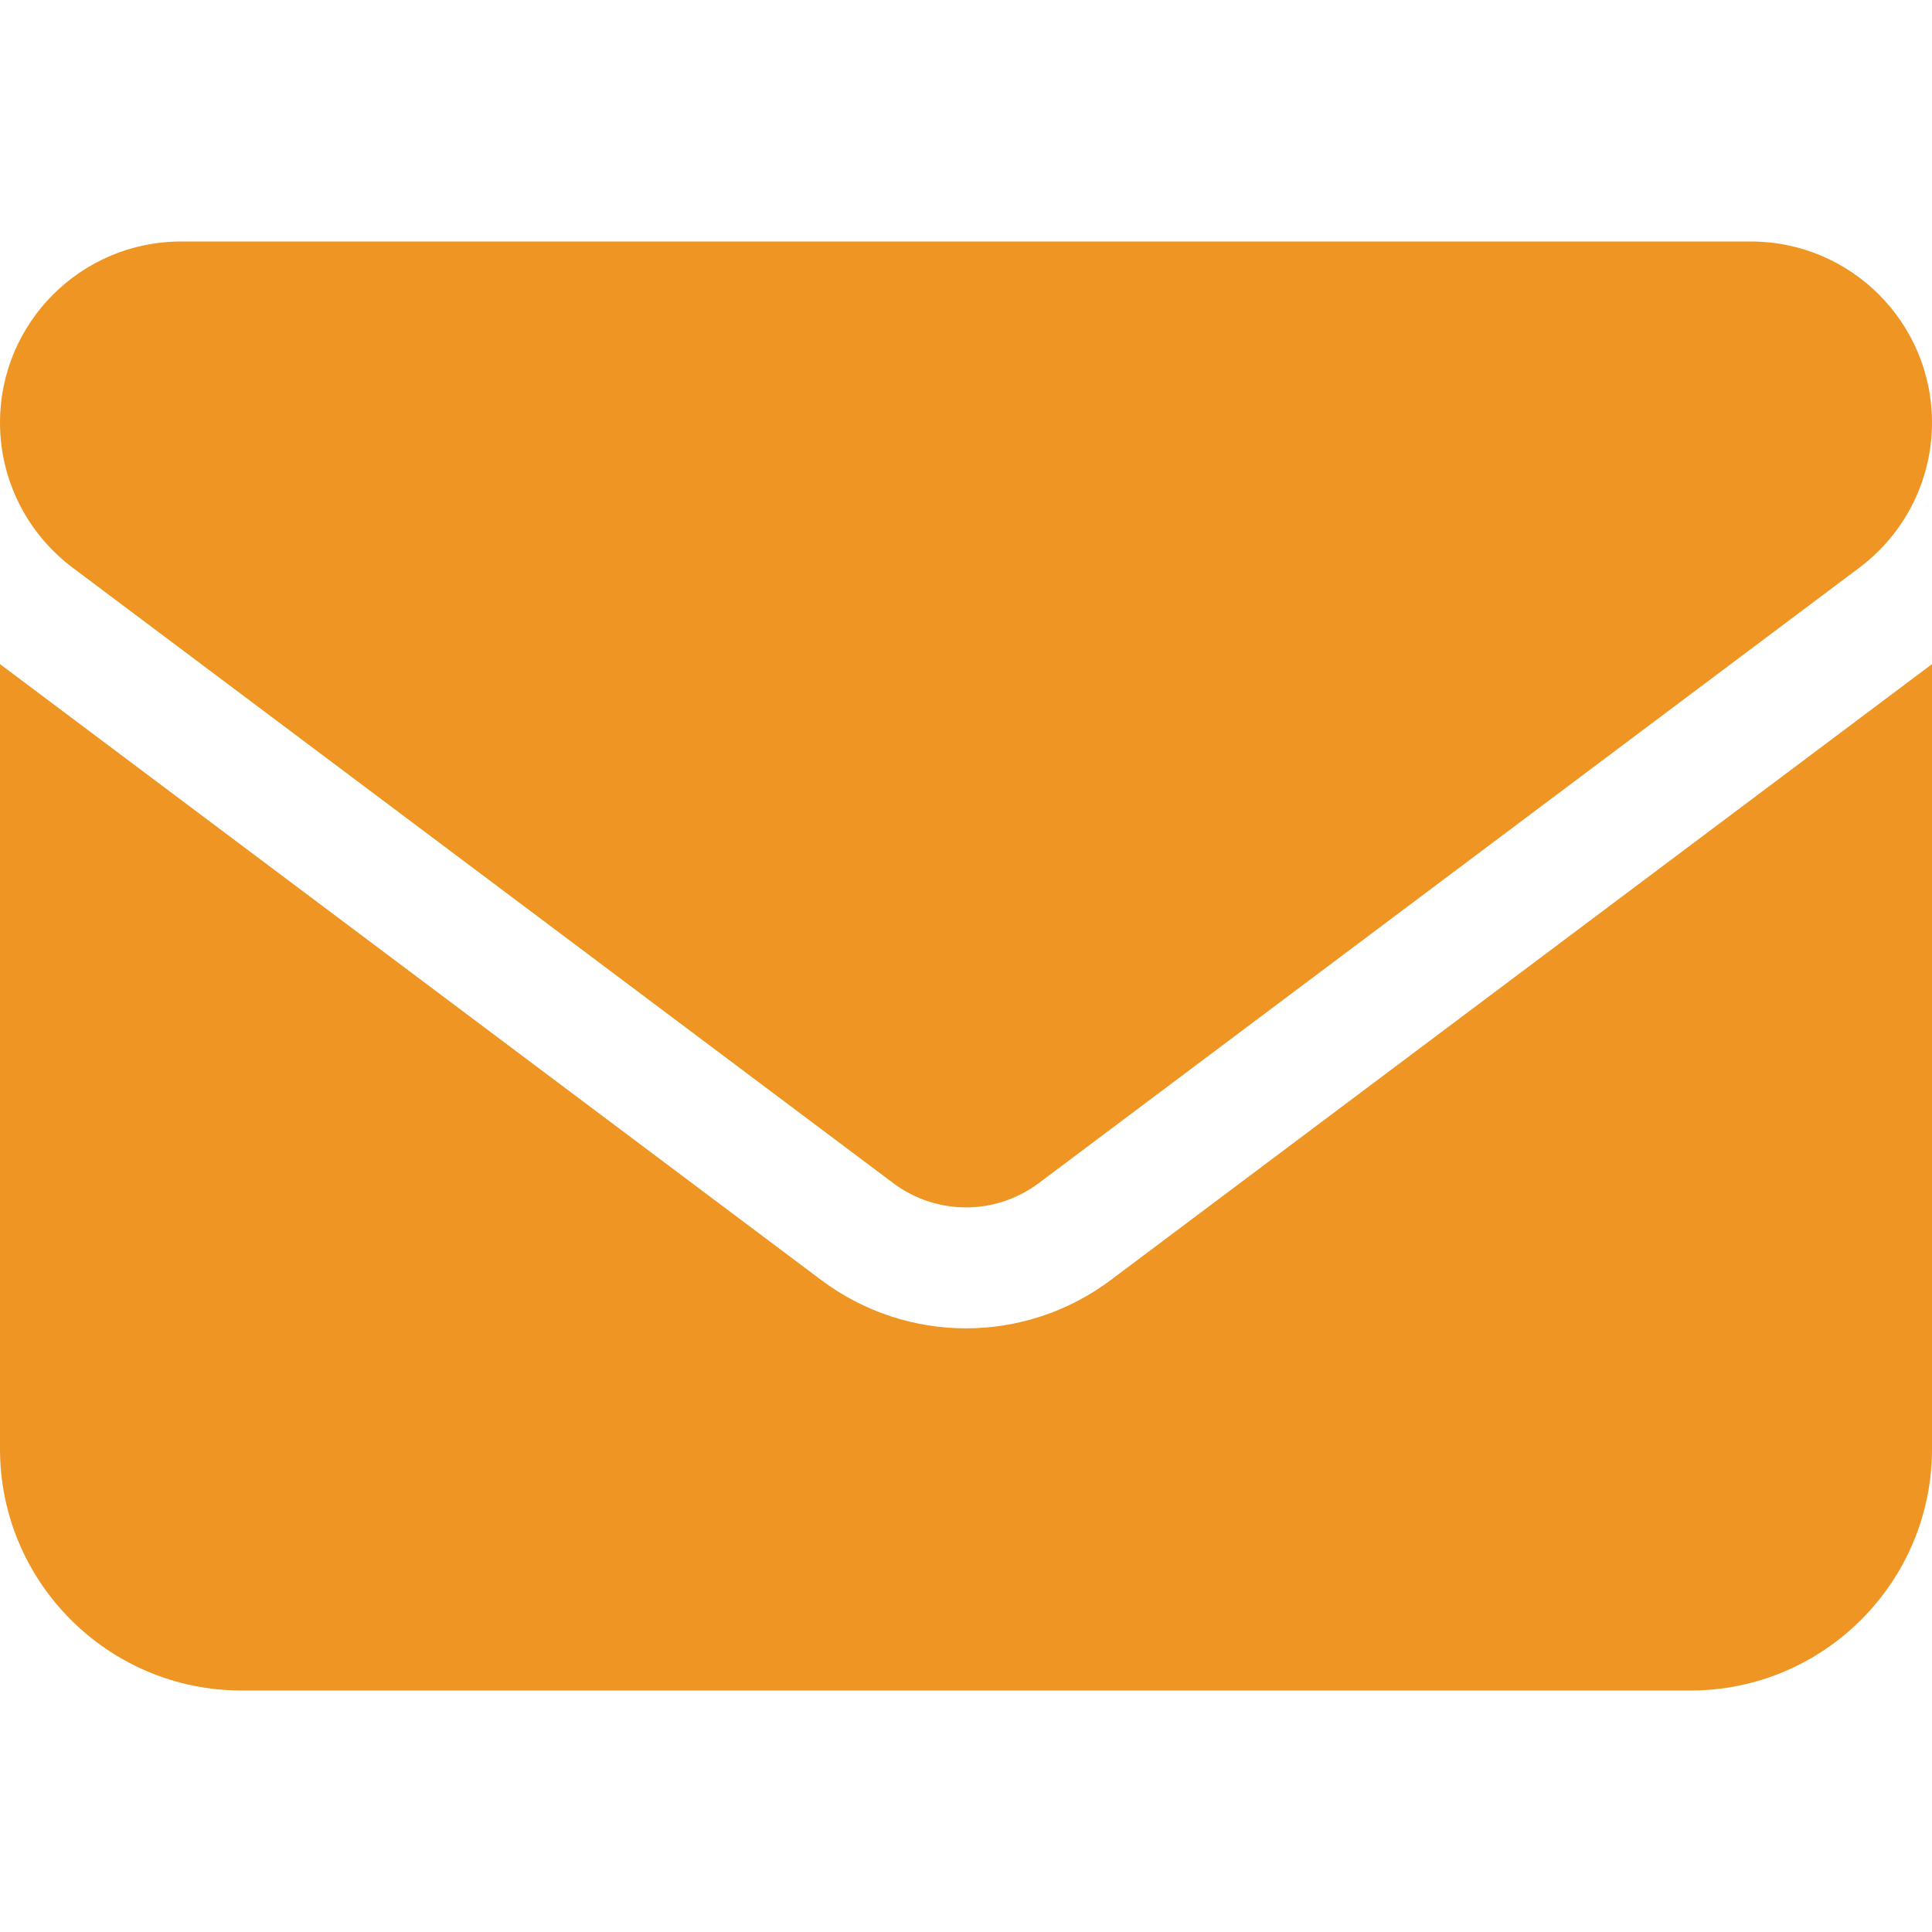
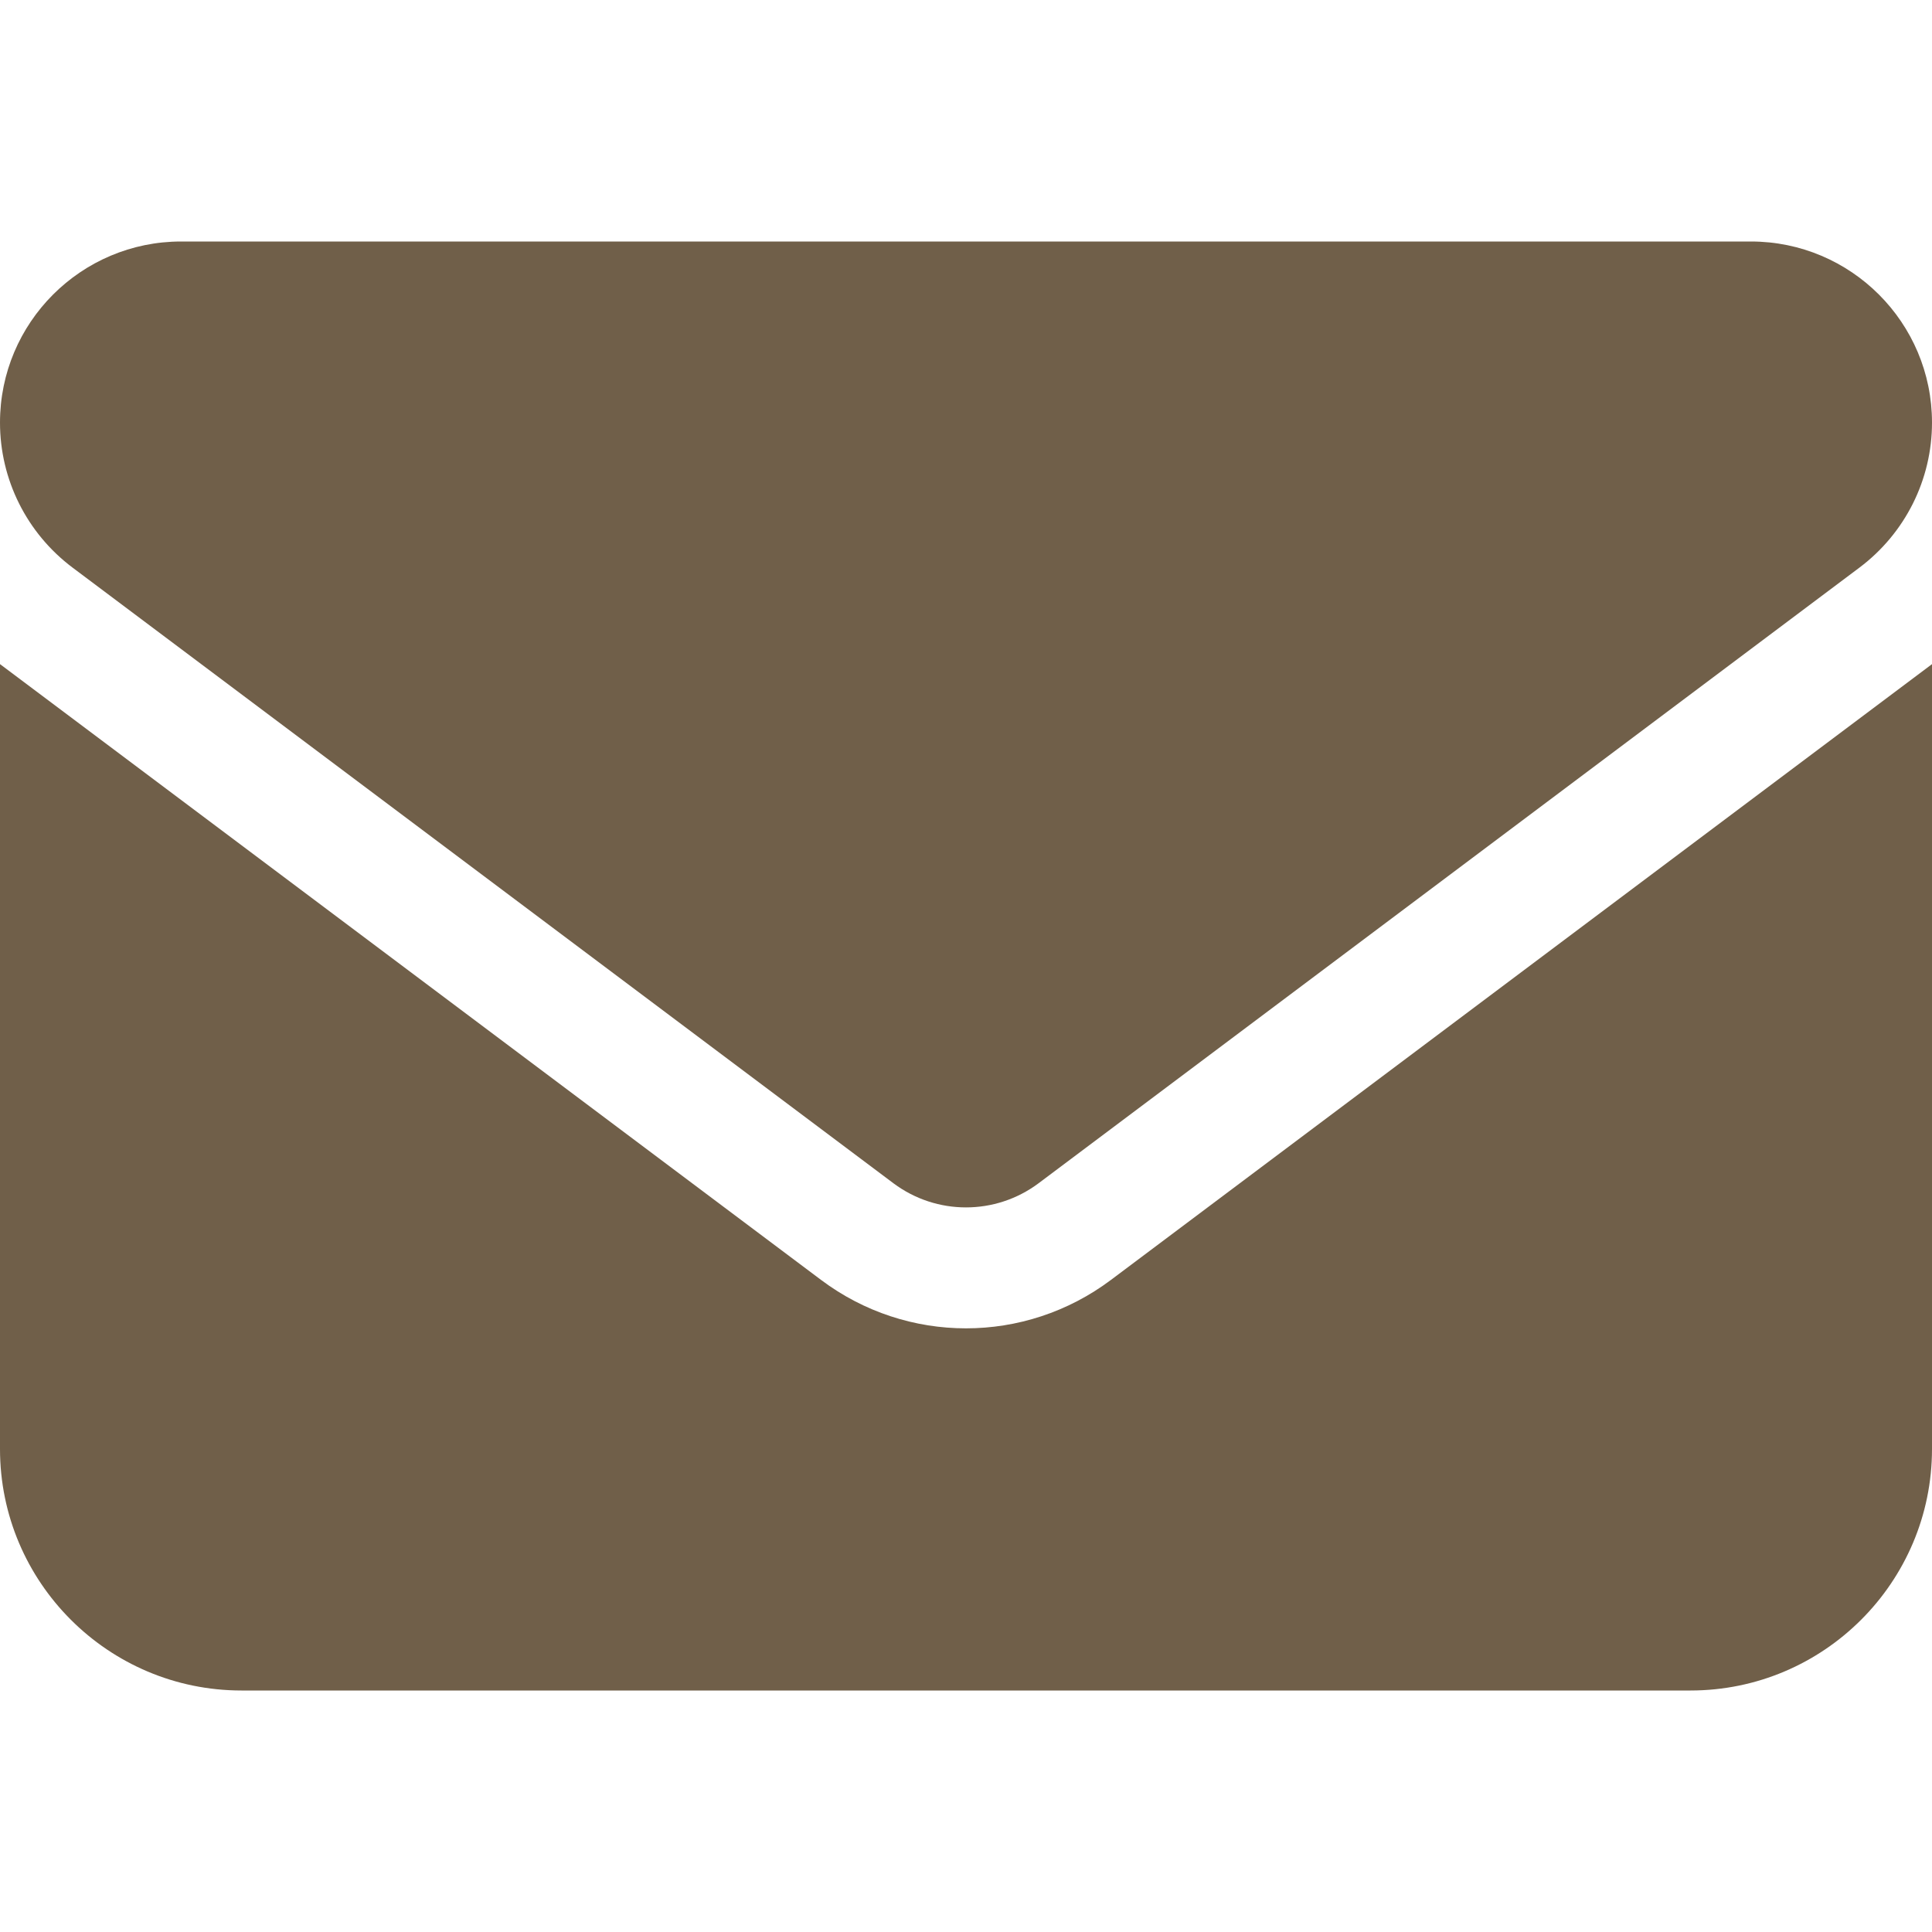
- <svg xmlns="http://www.w3.org/2000/svg" fill="#ef9523" viewBox="0 0 512 512">
+ <svg xmlns="http://www.w3.org/2000/svg" fill="#705f49" viewBox="0 0 512 512">
  <path d="M48 64C21.5 64 0 85.5 0 112c0 15.1 7.1 29.3 19.2 38.4L236.8 313.6c11.4 8.5 27 8.5 38.4 0L492.8 150.4c12.1-9.1 19.2-23.3 19.2-38.4c0-26.5-21.5-48-48-48L48 64zM0 176L0 384c0 35.3 28.7 64 64 64l384 0c35.3 0 64-28.7 64-64l0-208L294.4 339.2c-22.8 17.1-54 17.1-76.8 0L0 176z" />
</svg>
